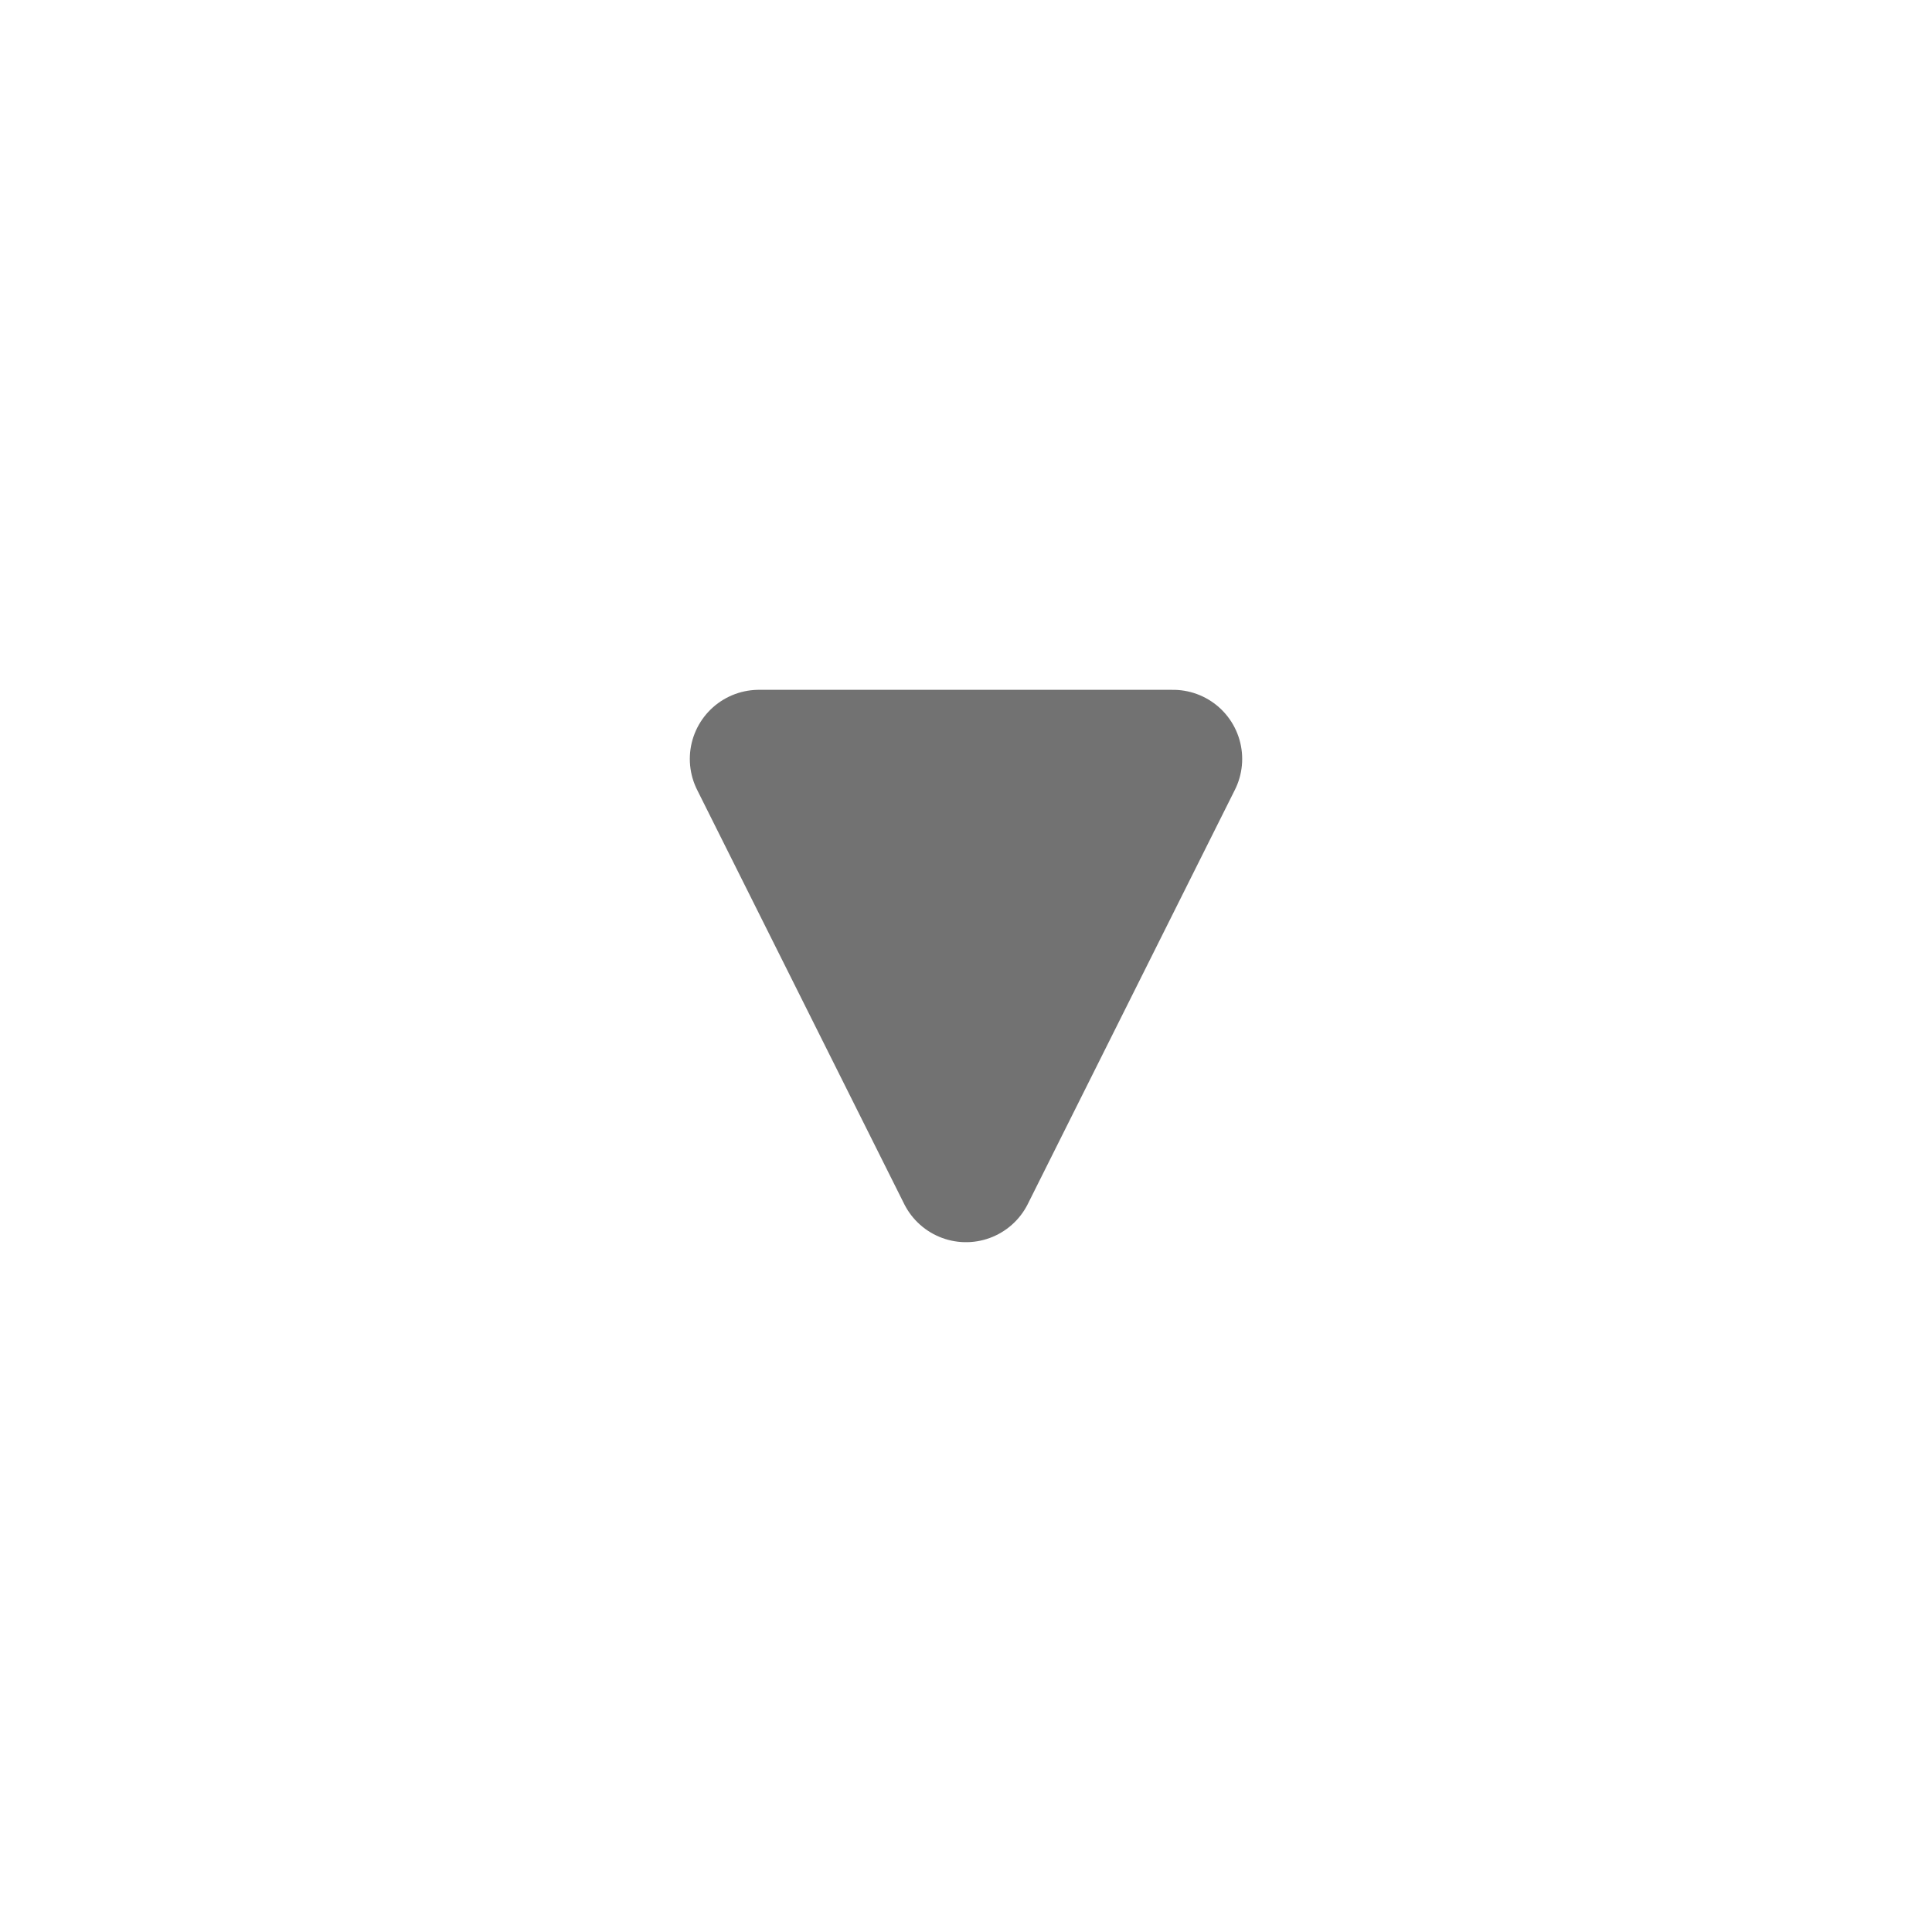
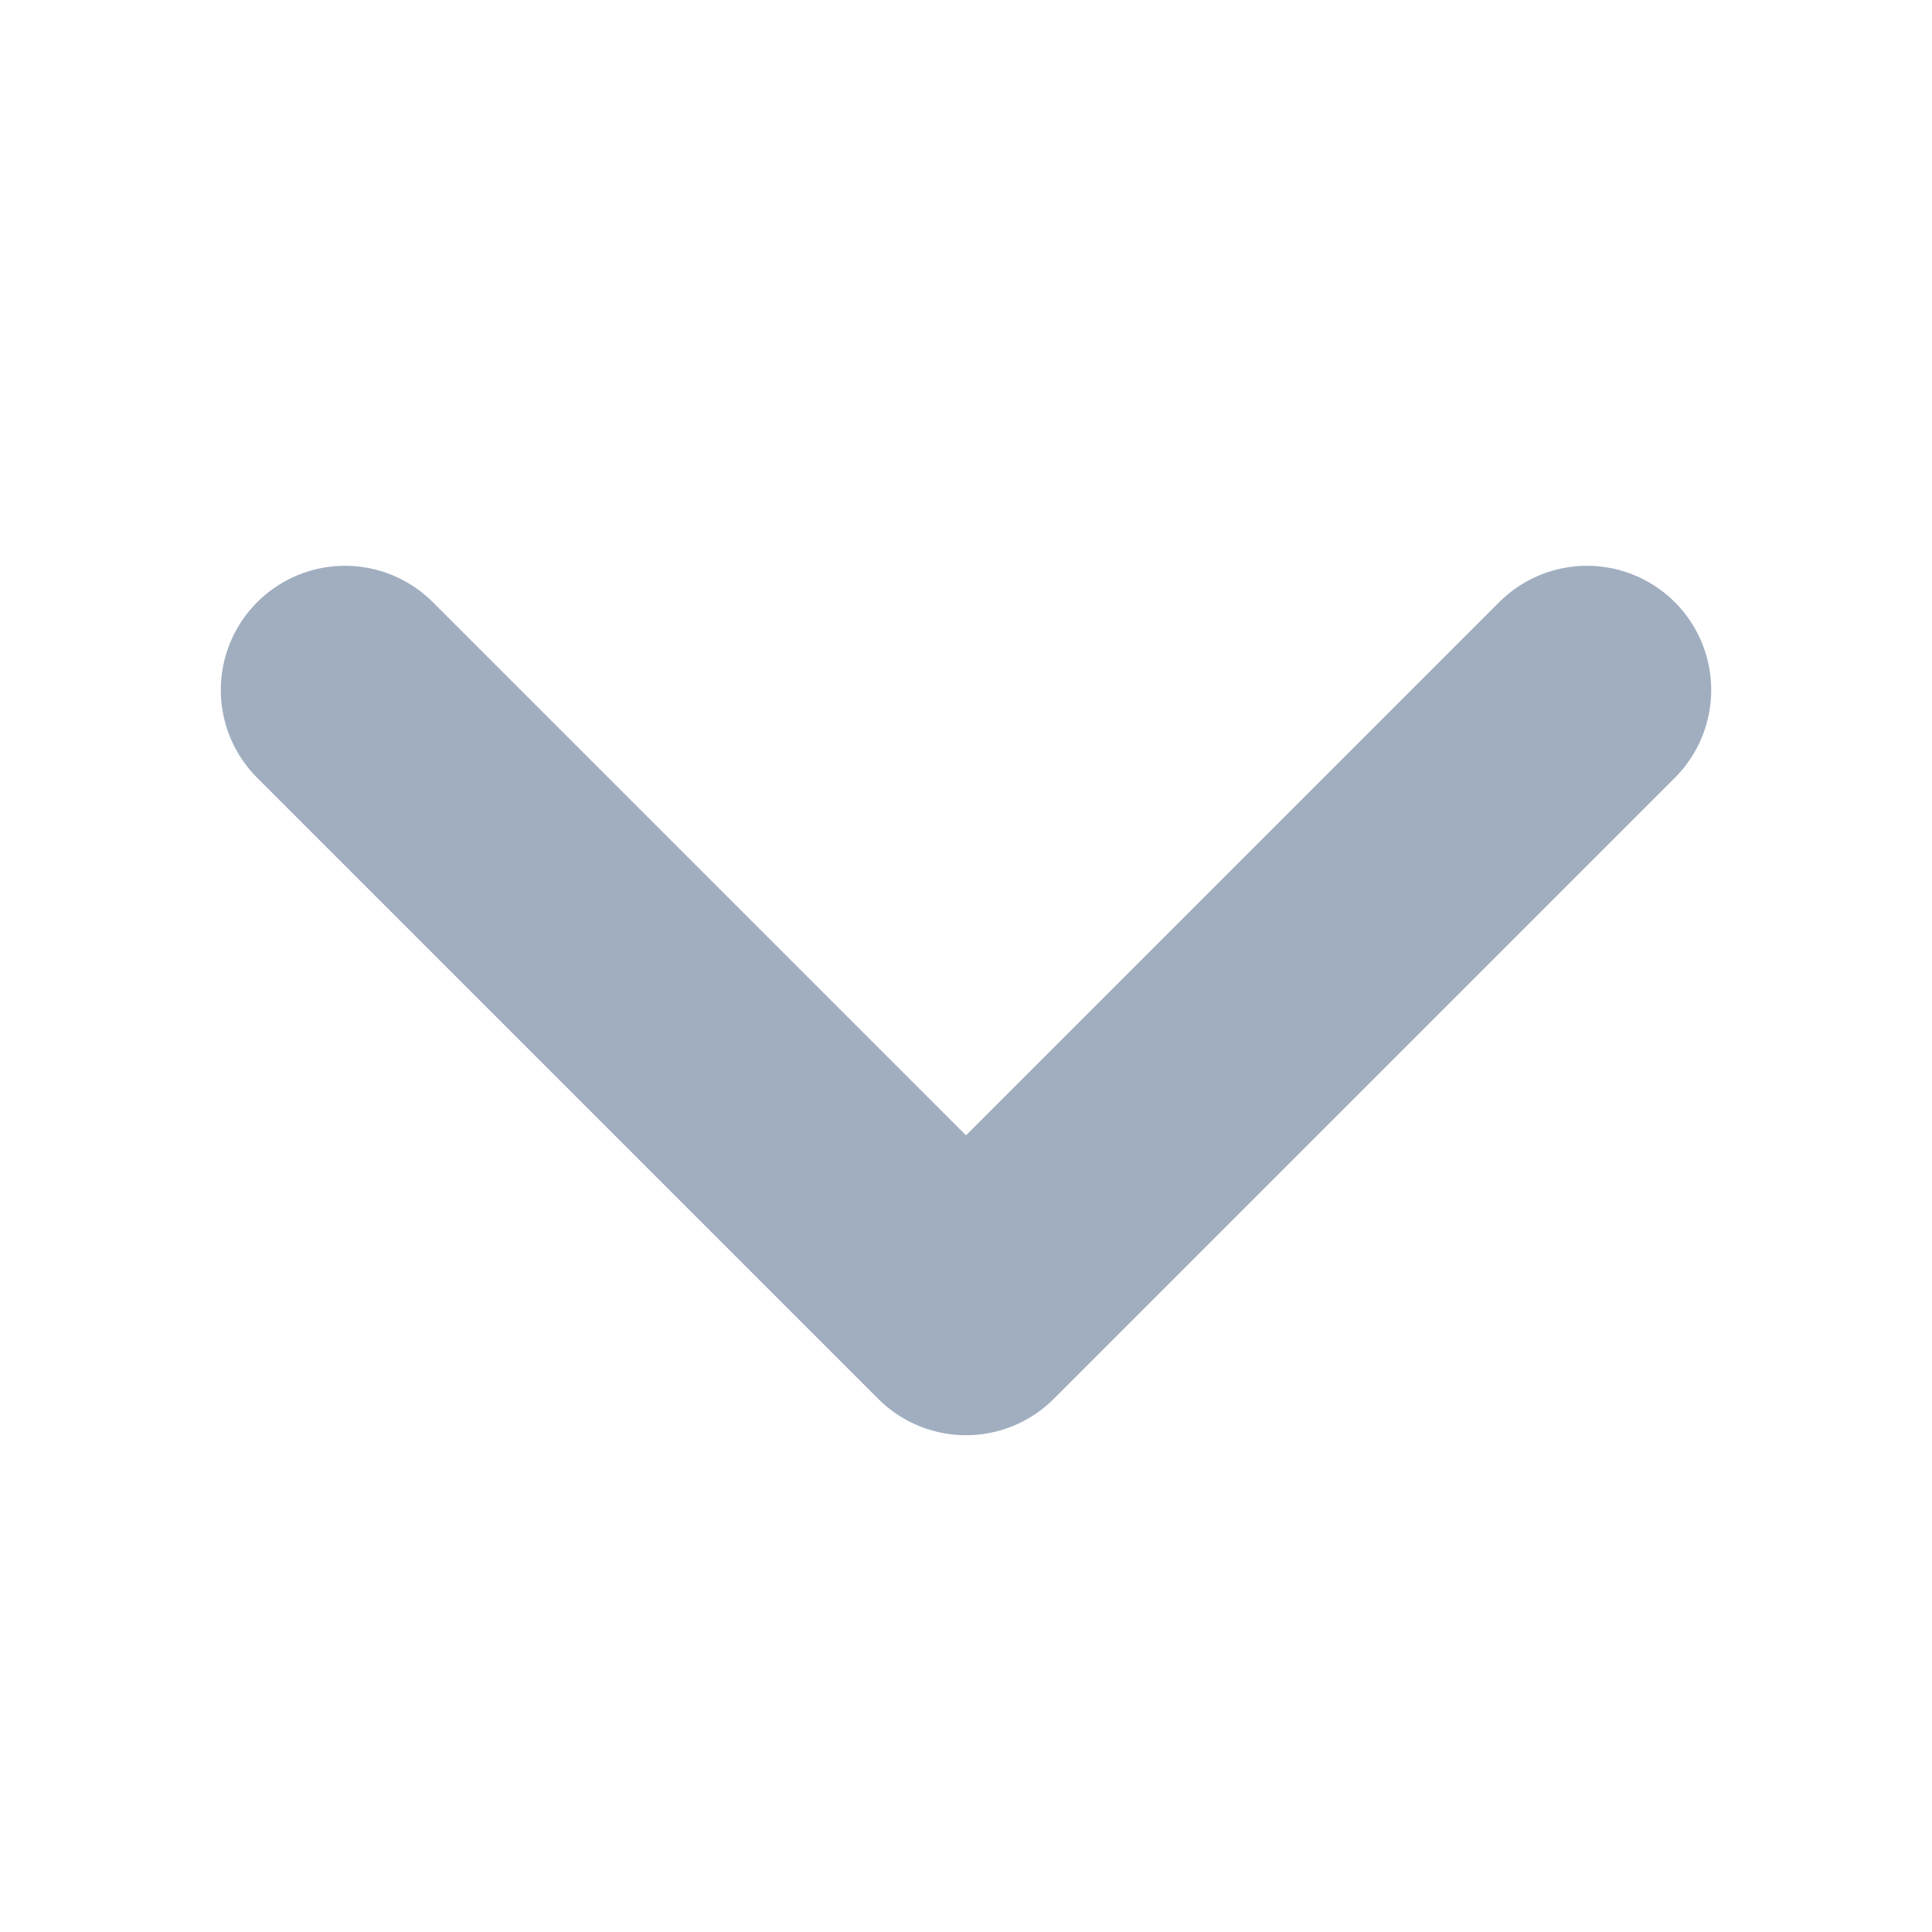
- <svg xmlns="http://www.w3.org/2000/svg" width="14" height="14" viewBox="0 0 3.704 3.704">
-   <path d="M2.249 1.455h-.794l.397.794z" fill="#727272" stroke="#727272" stroke-width=".265" stroke-linecap="round" stroke-linejoin="round" />
+ <svg xmlns="http://www.w3.org/2000/svg" width="14" height="14" viewBox="0 0 14 14">
+   <path d="M2.5 5L7 9.5L11.5 5" fill="none" stroke="#A0AEC0" stroke-width="1.8" stroke-linecap="round" stroke-linejoin="round" />
</svg>
